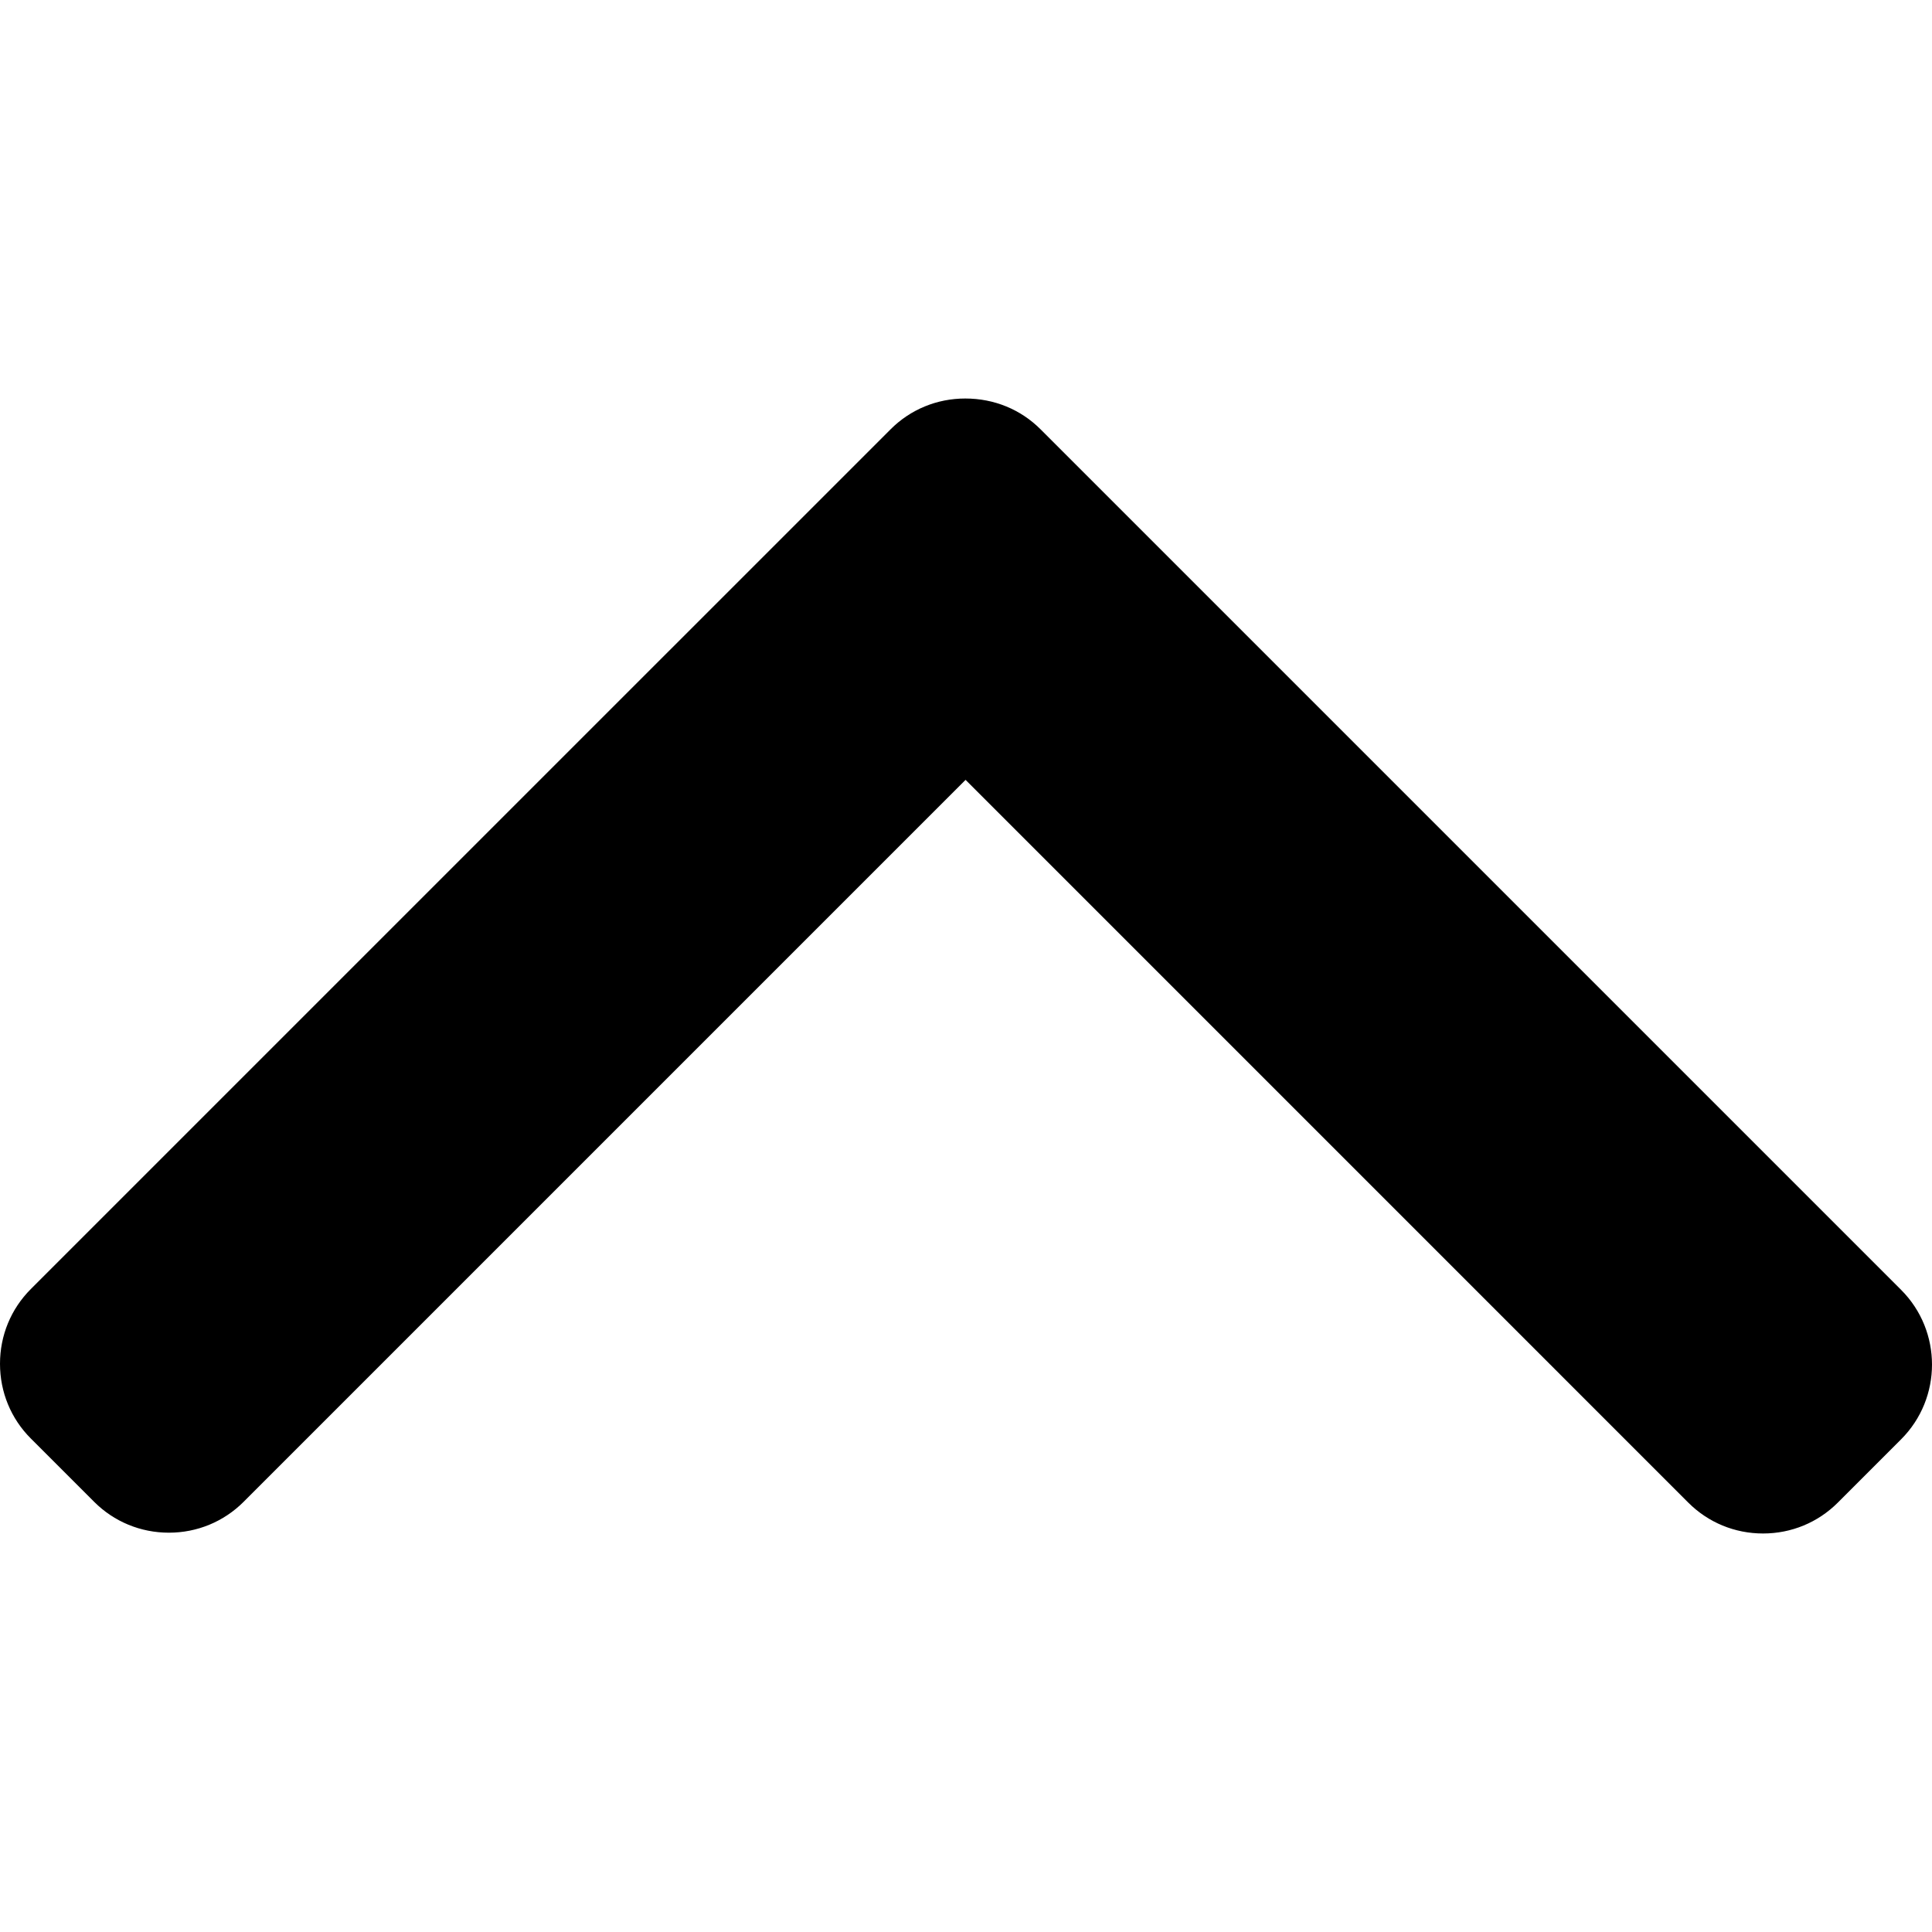
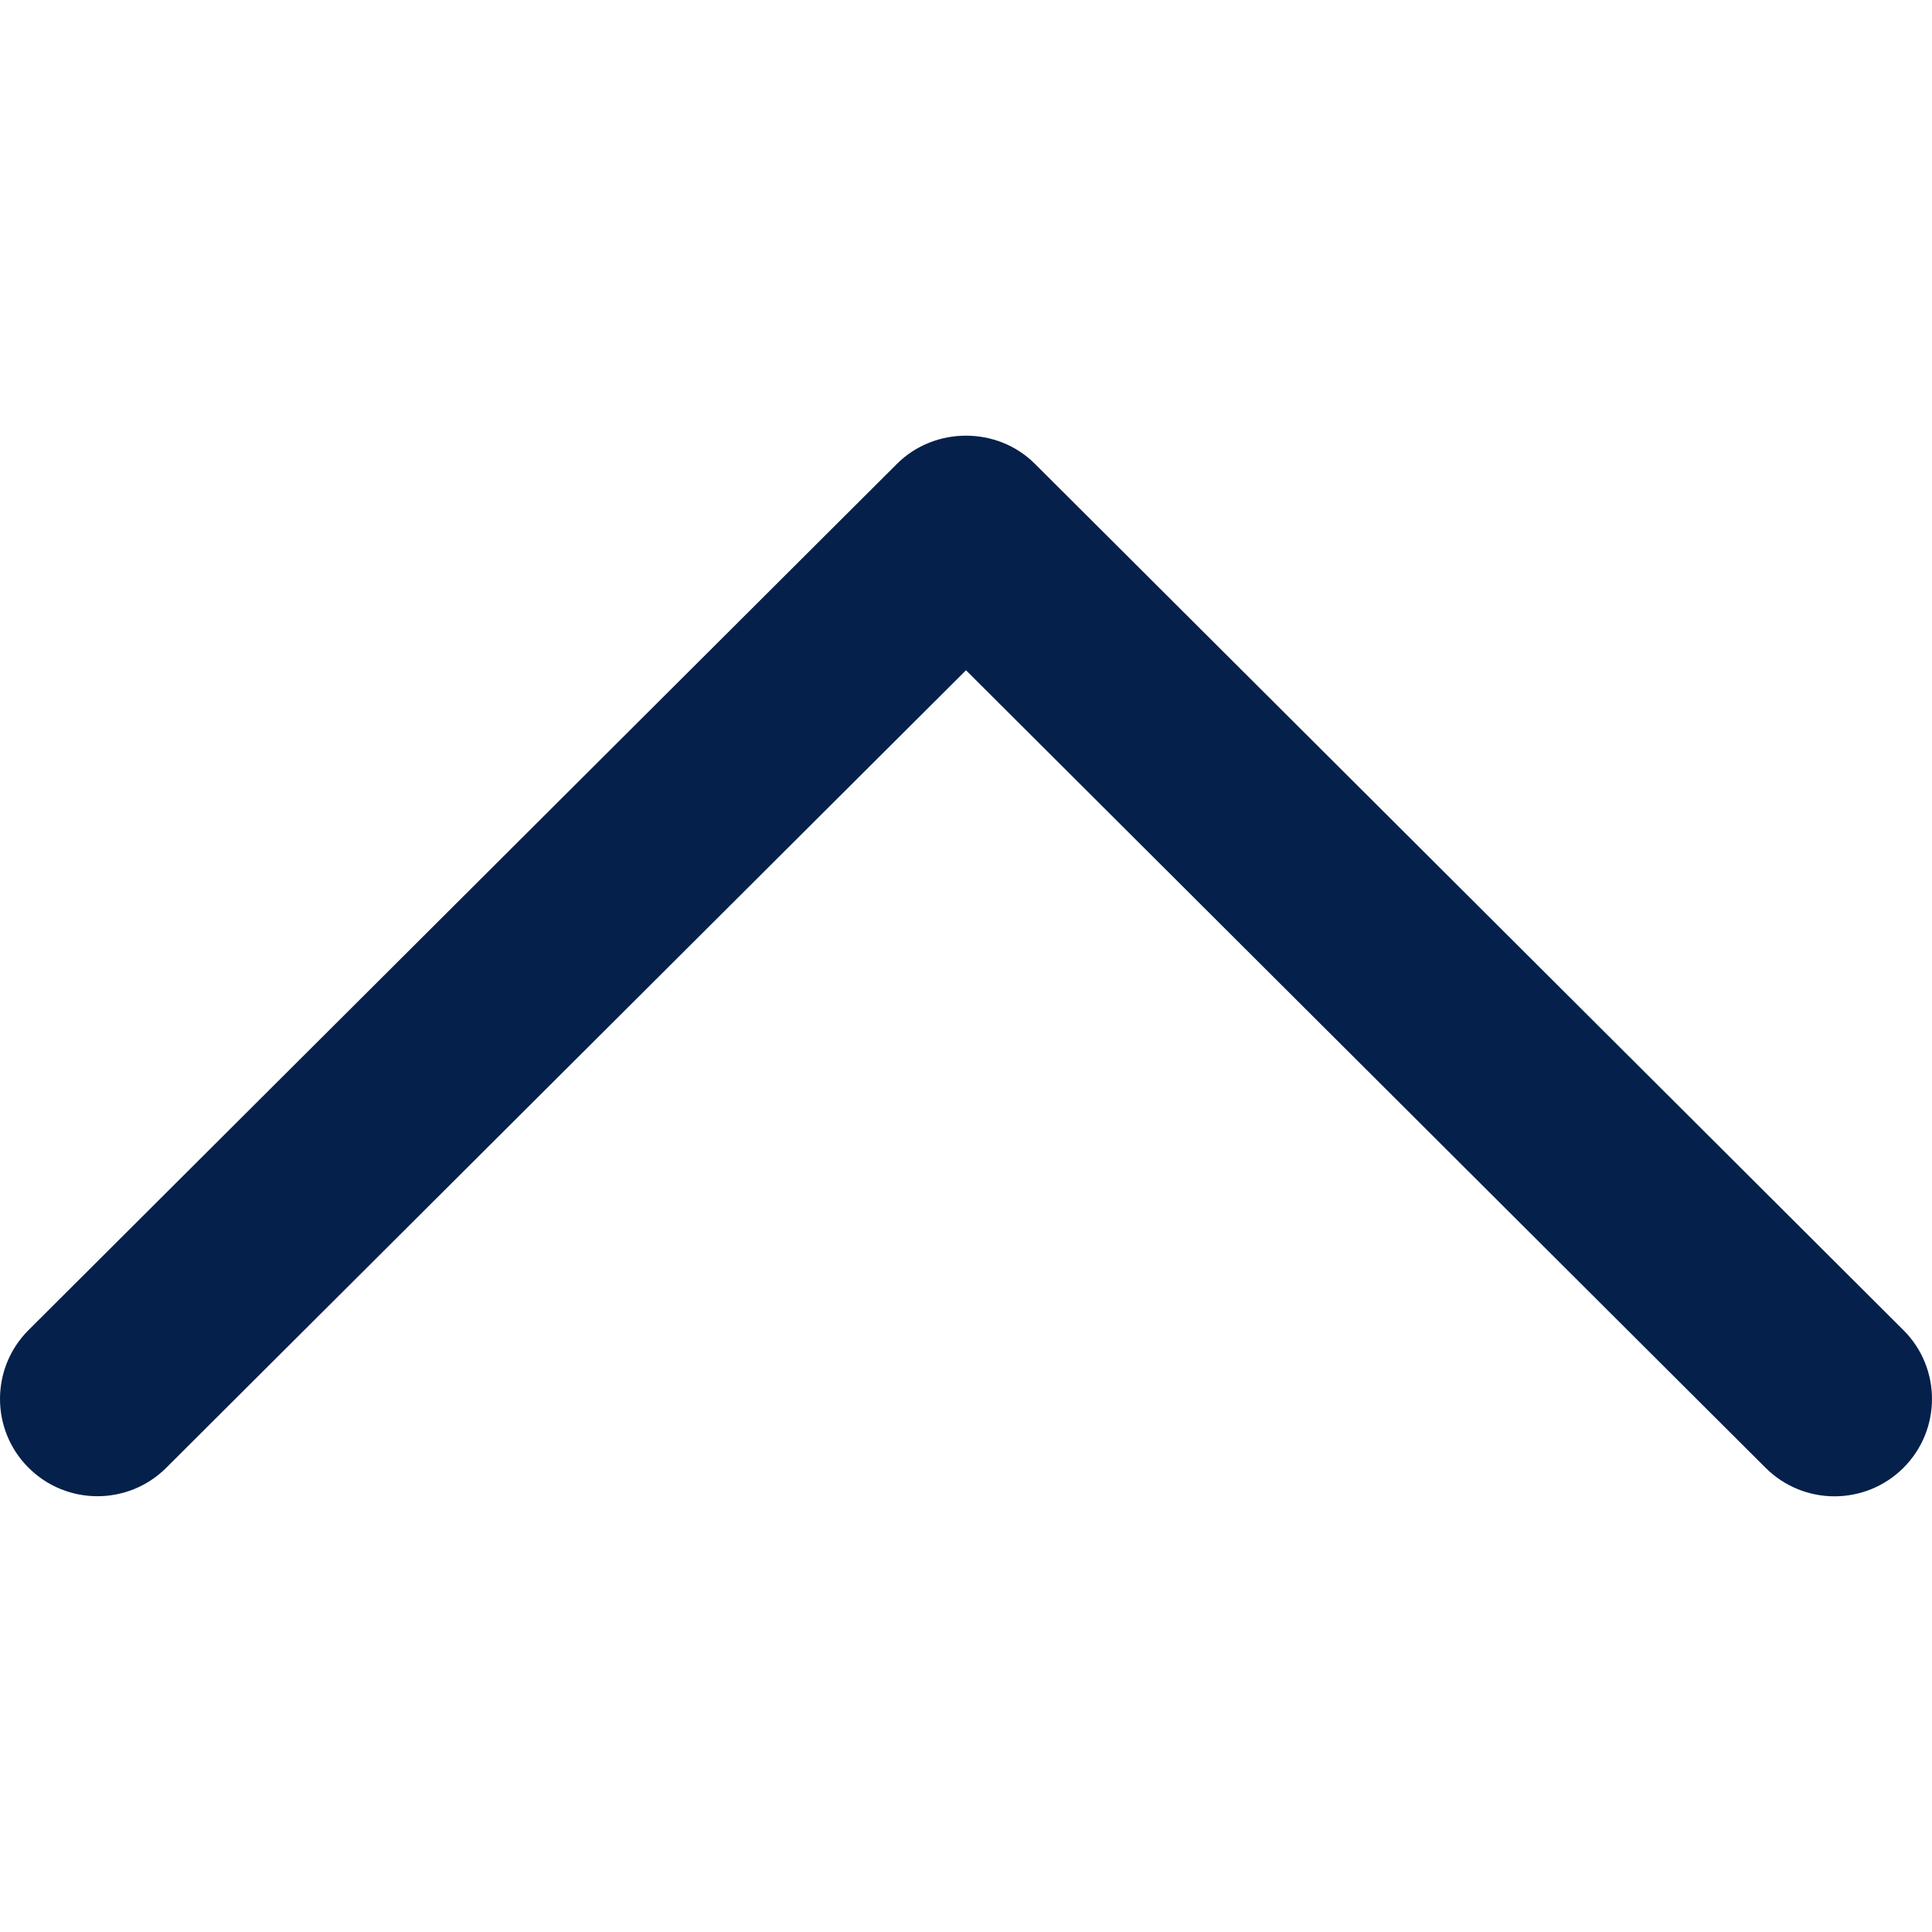
- <svg xmlns="http://www.w3.org/2000/svg" version="1.1" id="Layer_1" x="0px" y="0px" viewBox="0 0 492.002 492.002" style="enable-background:new 0 0 492.002 492.002;" xml:space="preserve">
+ <svg xmlns="http://www.w3.org/2000/svg" version="1.1" width="512" height="512" x="0" y="0" viewBox="0 0 240.835 240.835" style="enable-background:new 0 0 512 512" xml:space="preserve" class="">
  <g>
-     <g>
-       <path d="M484.136,328.473L264.988,109.329c-5.064-5.064-11.816-7.844-19.172-7.844c-7.208,0-13.964,2.78-19.02,7.844    L7.852,328.265C2.788,333.333,0,340.089,0,347.297c0,7.208,2.784,13.968,7.852,19.032l16.124,16.124    c5.064,5.064,11.824,7.86,19.032,7.86s13.964-2.796,19.032-7.86l183.852-183.852l184.056,184.064    c5.064,5.06,11.82,7.852,19.032,7.852c7.208,0,13.96-2.792,19.028-7.852l16.128-16.132    C494.624,356.041,494.624,338.965,484.136,328.473z" />
-     </g>
+     <path d="M129.007 57.819c-4.68-4.68-12.499-4.68-17.191 0L3.555 165.803c-4.74 4.74-4.74 12.427 0 17.155 4.74 4.74 12.439 4.74 17.179 0l99.683-99.406 99.671 99.418c4.752 4.74 12.439 4.74 17.191 0 4.74-4.74 4.74-12.427 0-17.155L129.007 57.819z" fill="#05204a" data-original="#000000" />
  </g>
-   <g>
- </g>
-   <g>
- </g>
-   <g>
- </g>
-   <g>
- </g>
-   <g>
- </g>
-   <g>
- </g>
-   <g>
- </g>
-   <g>
- </g>
-   <g>
- </g>
-   <g>
- </g>
-   <g>
- </g>
-   <g>
- </g>
-   <g>
- </g>
-   <g>
- </g>
-   <g>
- </g>
</svg>
